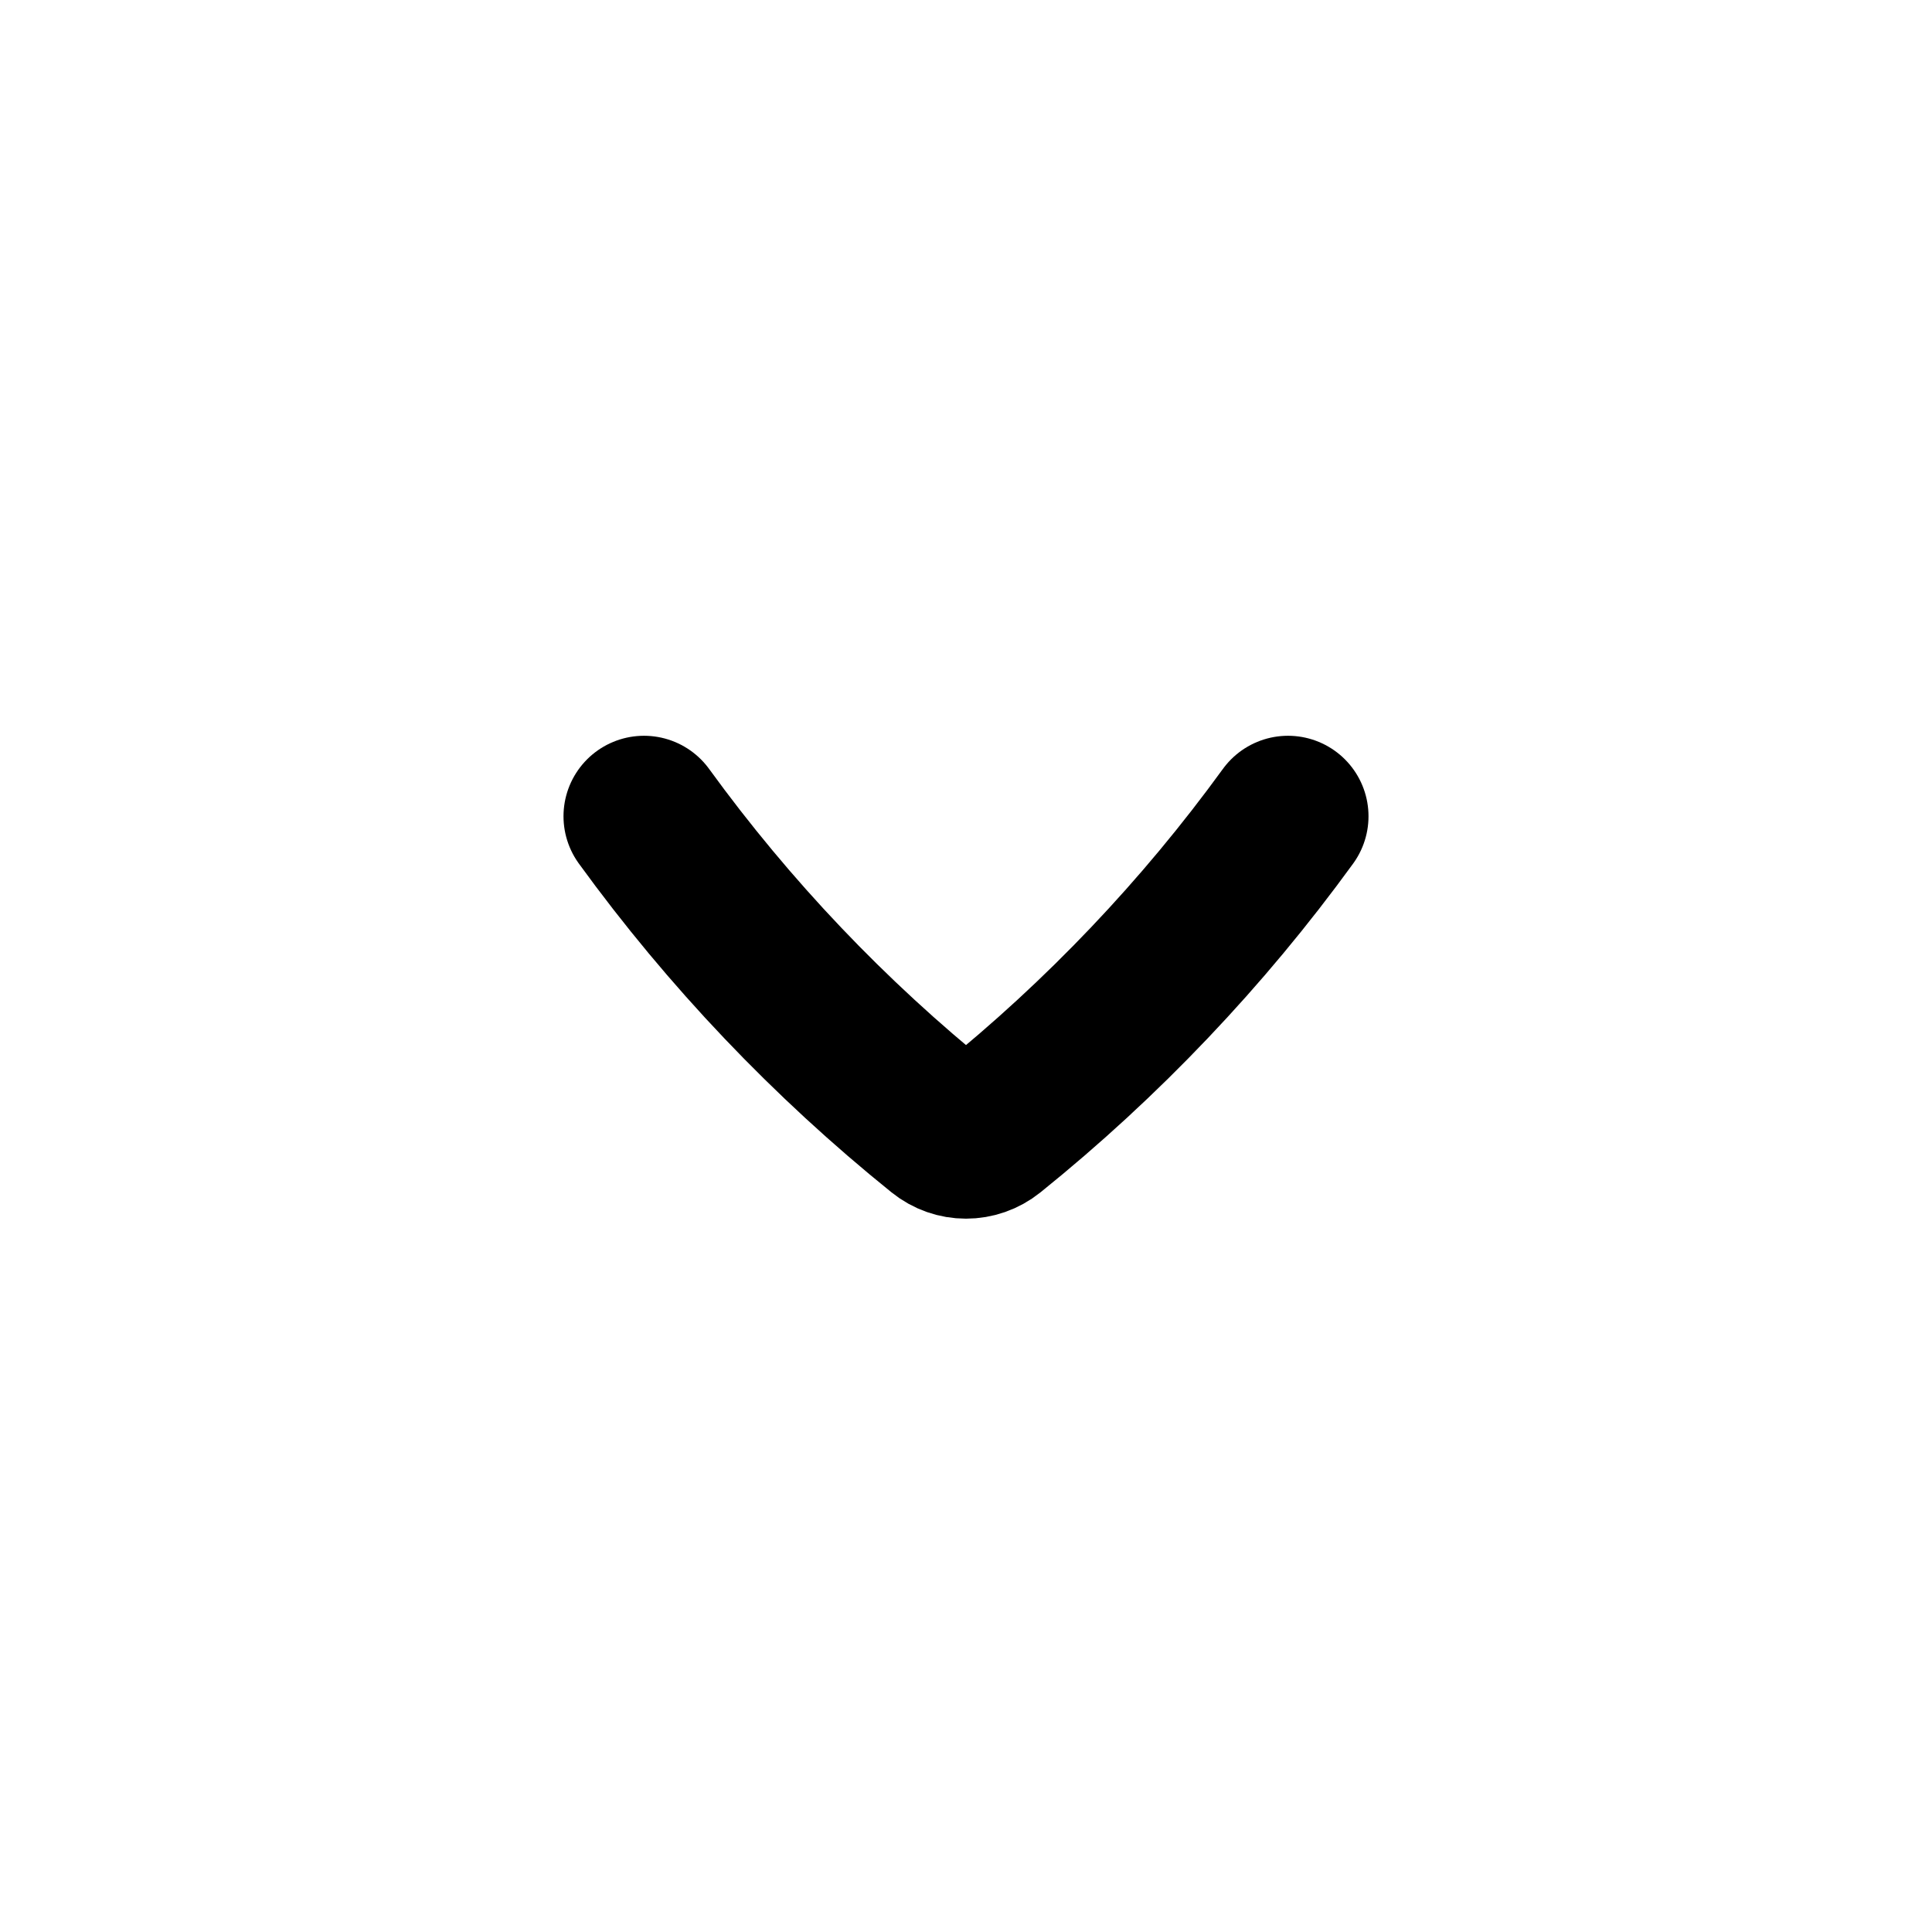
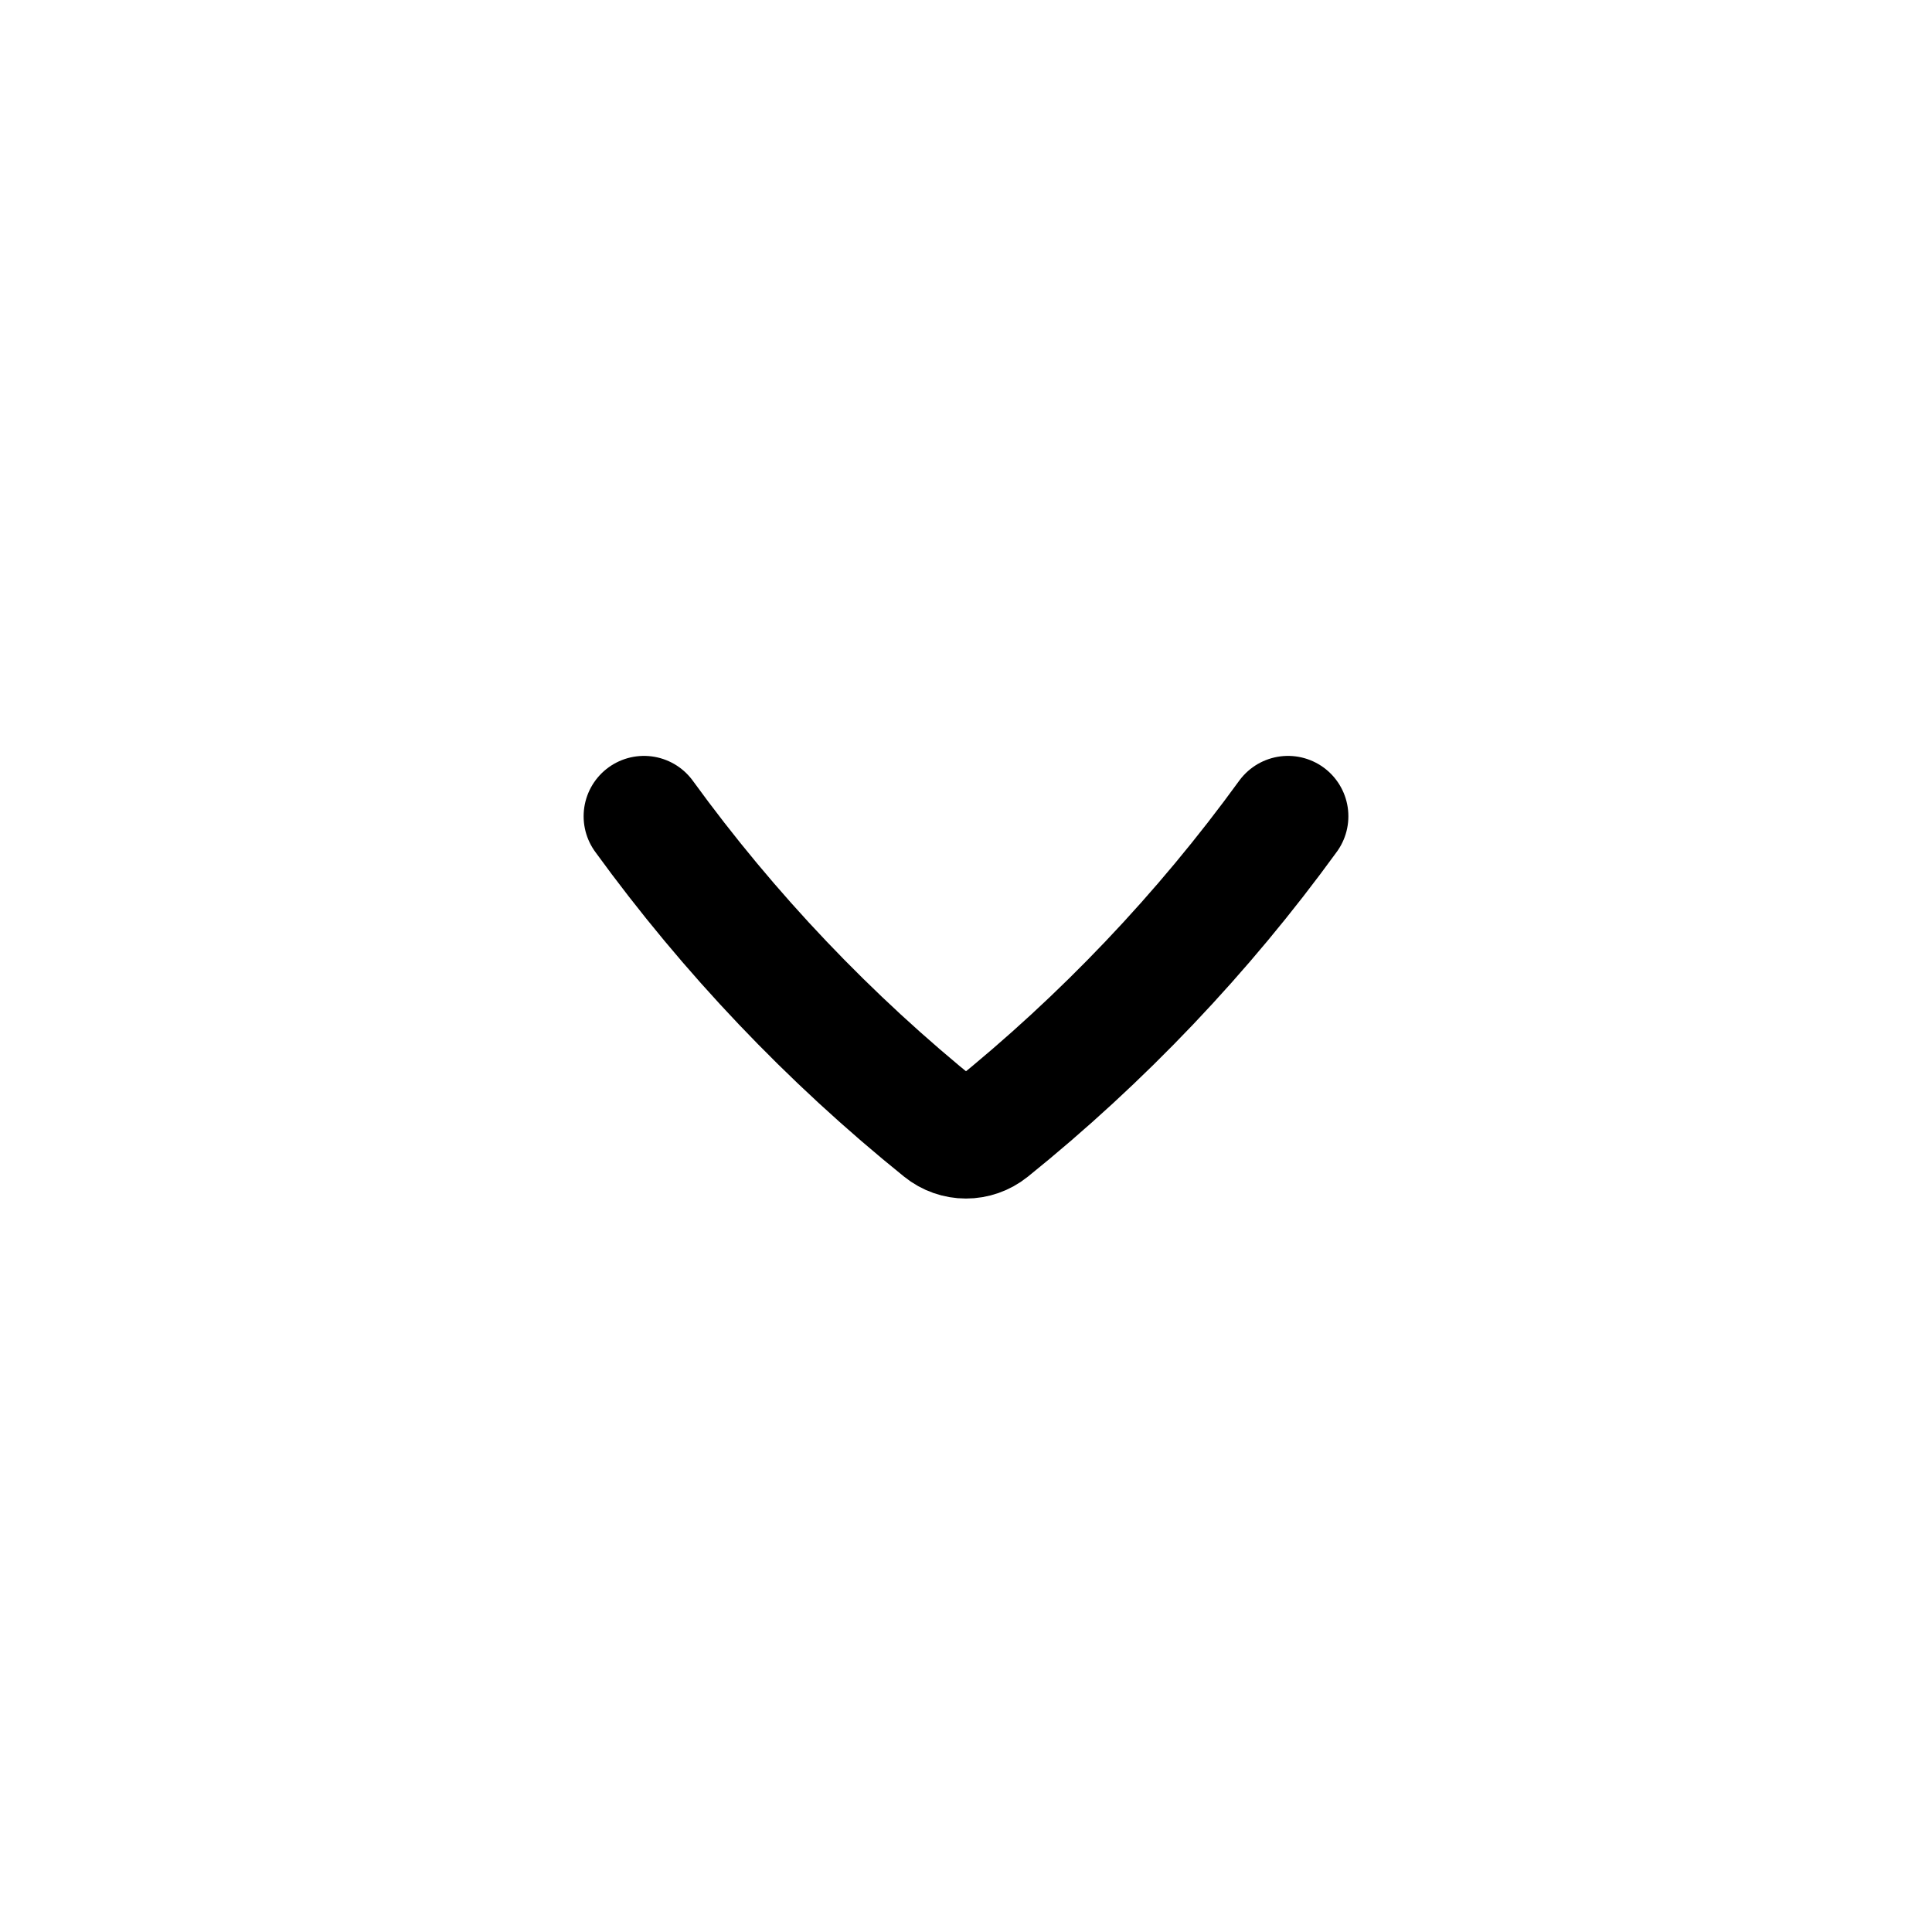
<svg width="24" height="24" fill="none" viewBox="0 0 24 24">
-   <path stroke="currentColor" stroke-linecap="round" stroke-linejoin="round" stroke-width="2" d="M8 10.14a20.36 20.36 0 0 0 3.702 3.893c.175.141.42.141.596 0A20.361 20.361 0 0 0 16 10.14" />
+   <path stroke="currentColor" stroke-linecap="round" stroke-linejoin="round" stroke-width="1.5" d="M8 10.14a20.36 20.36 0 0 0 3.702 3.893c.175.141.42.141.596 0A20.361 20.361 0 0 0 16 10.14" />
</svg>
